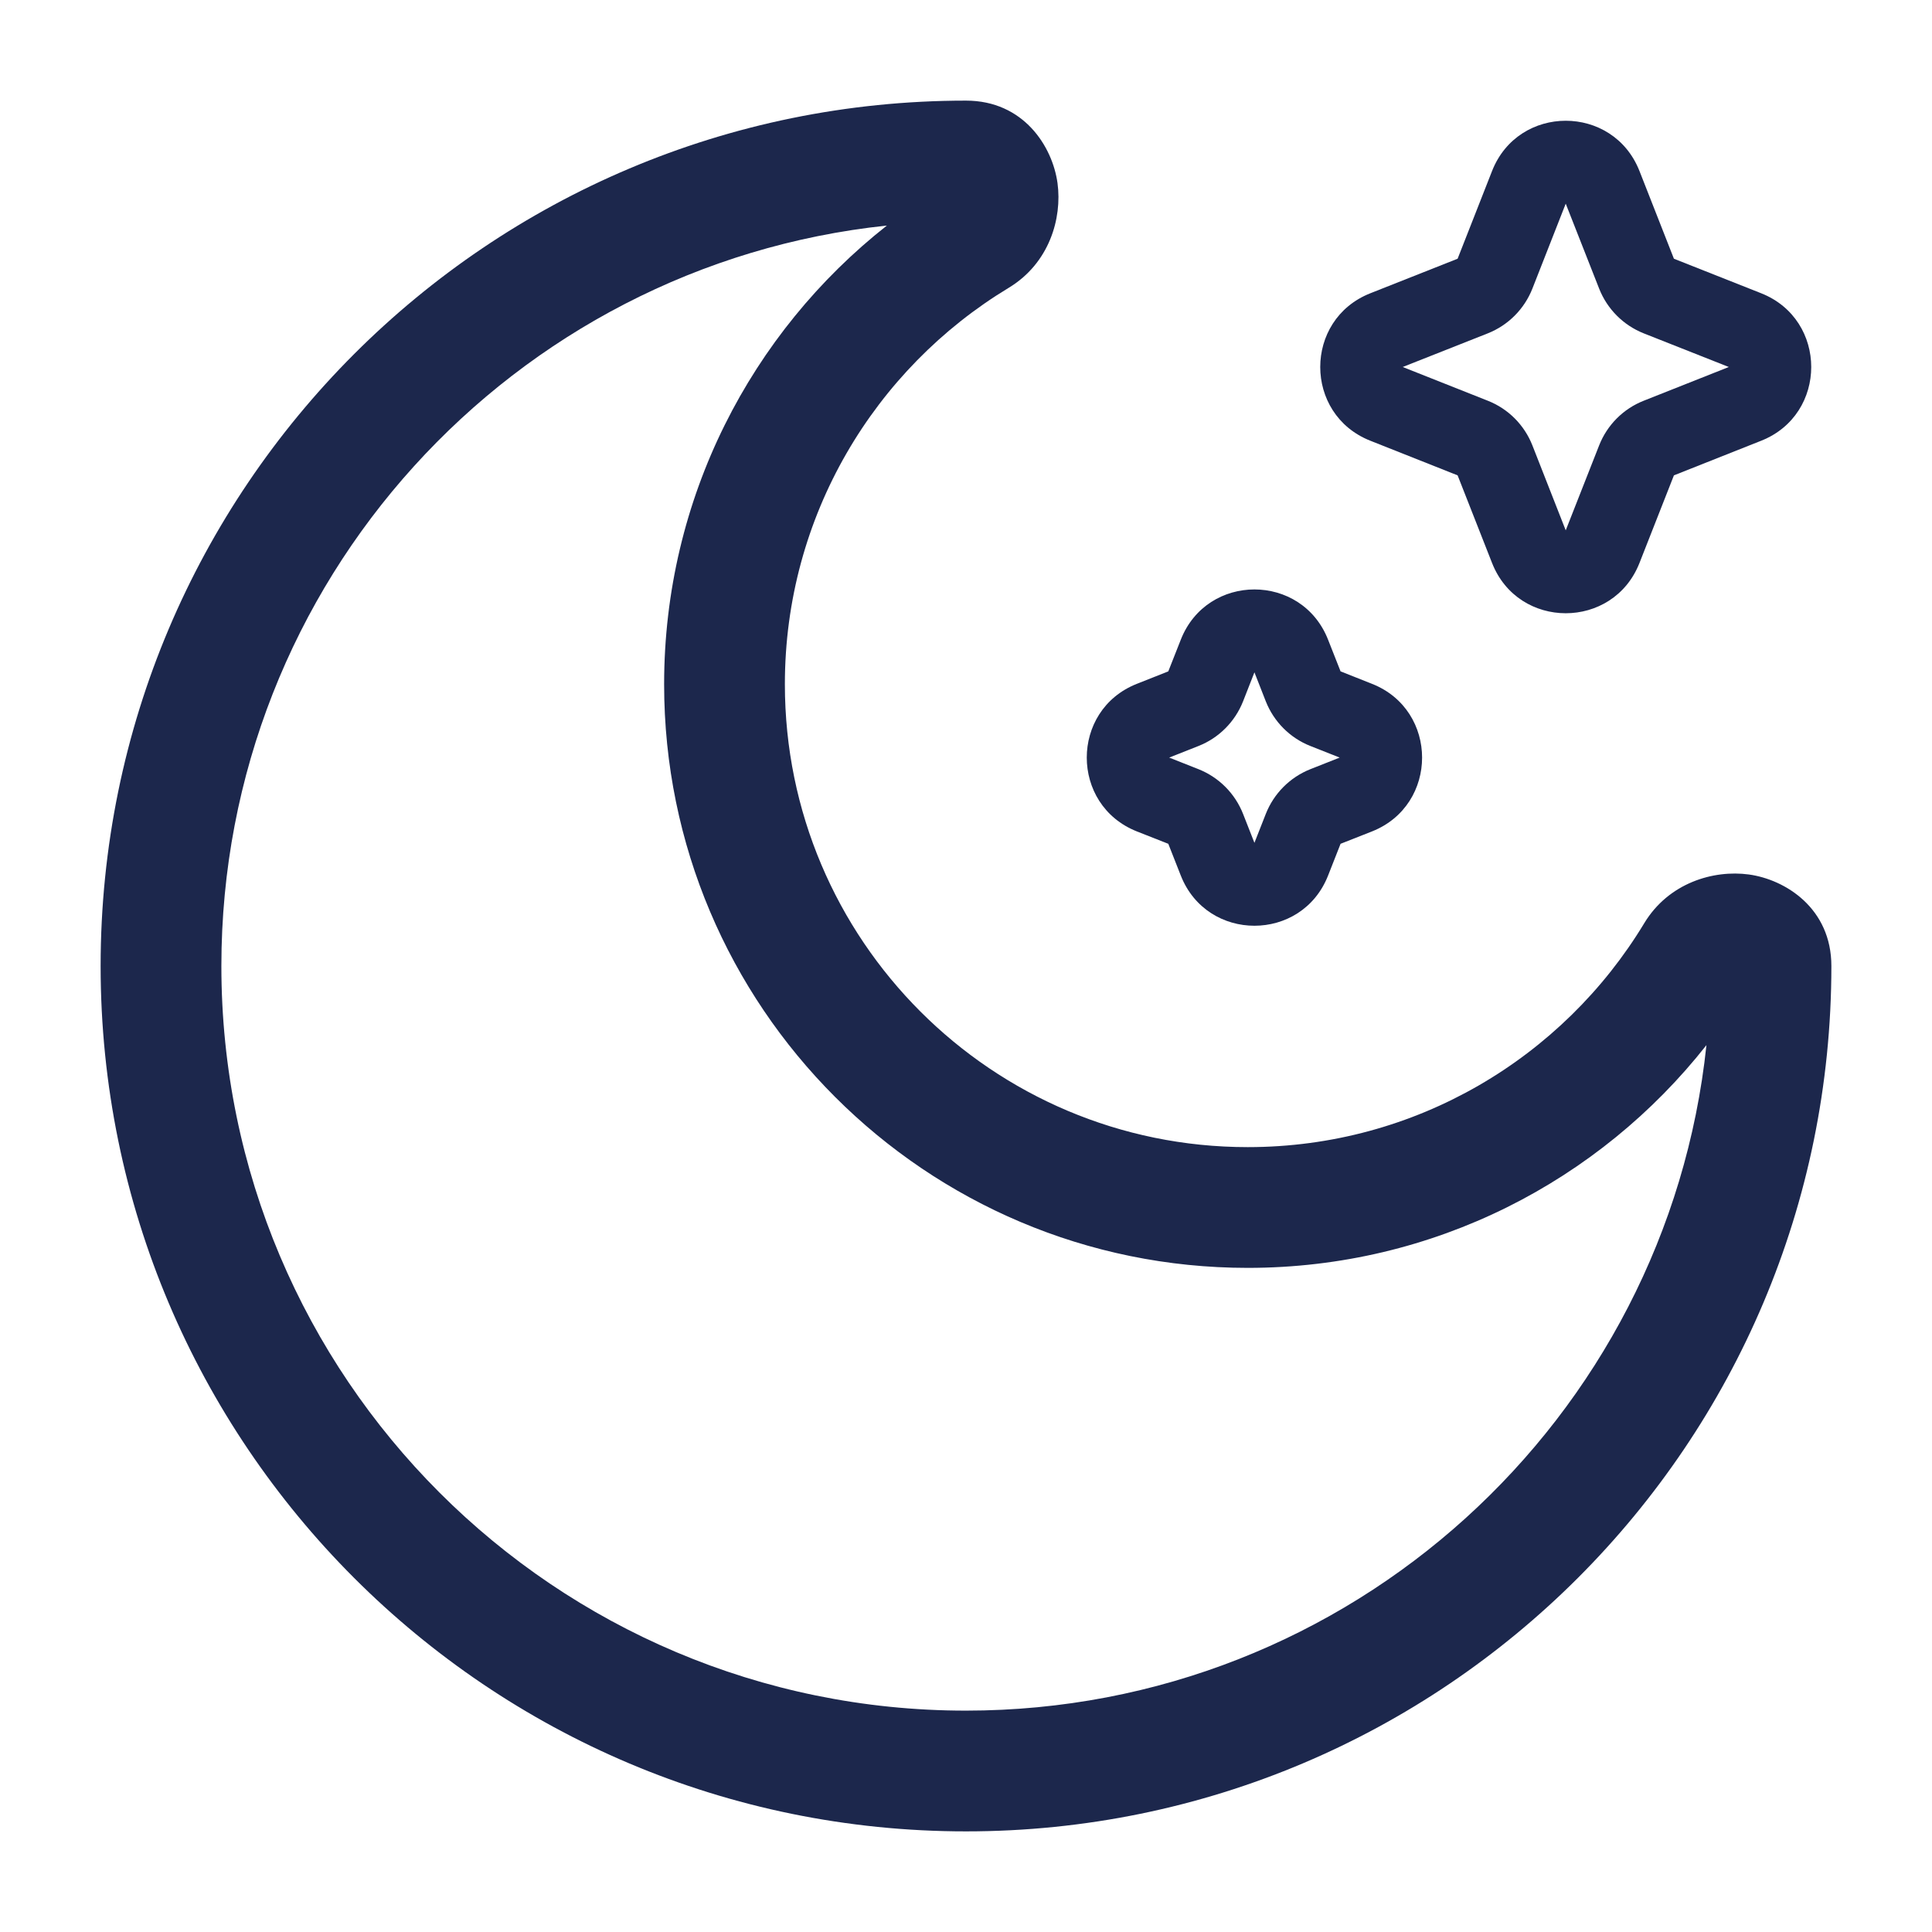
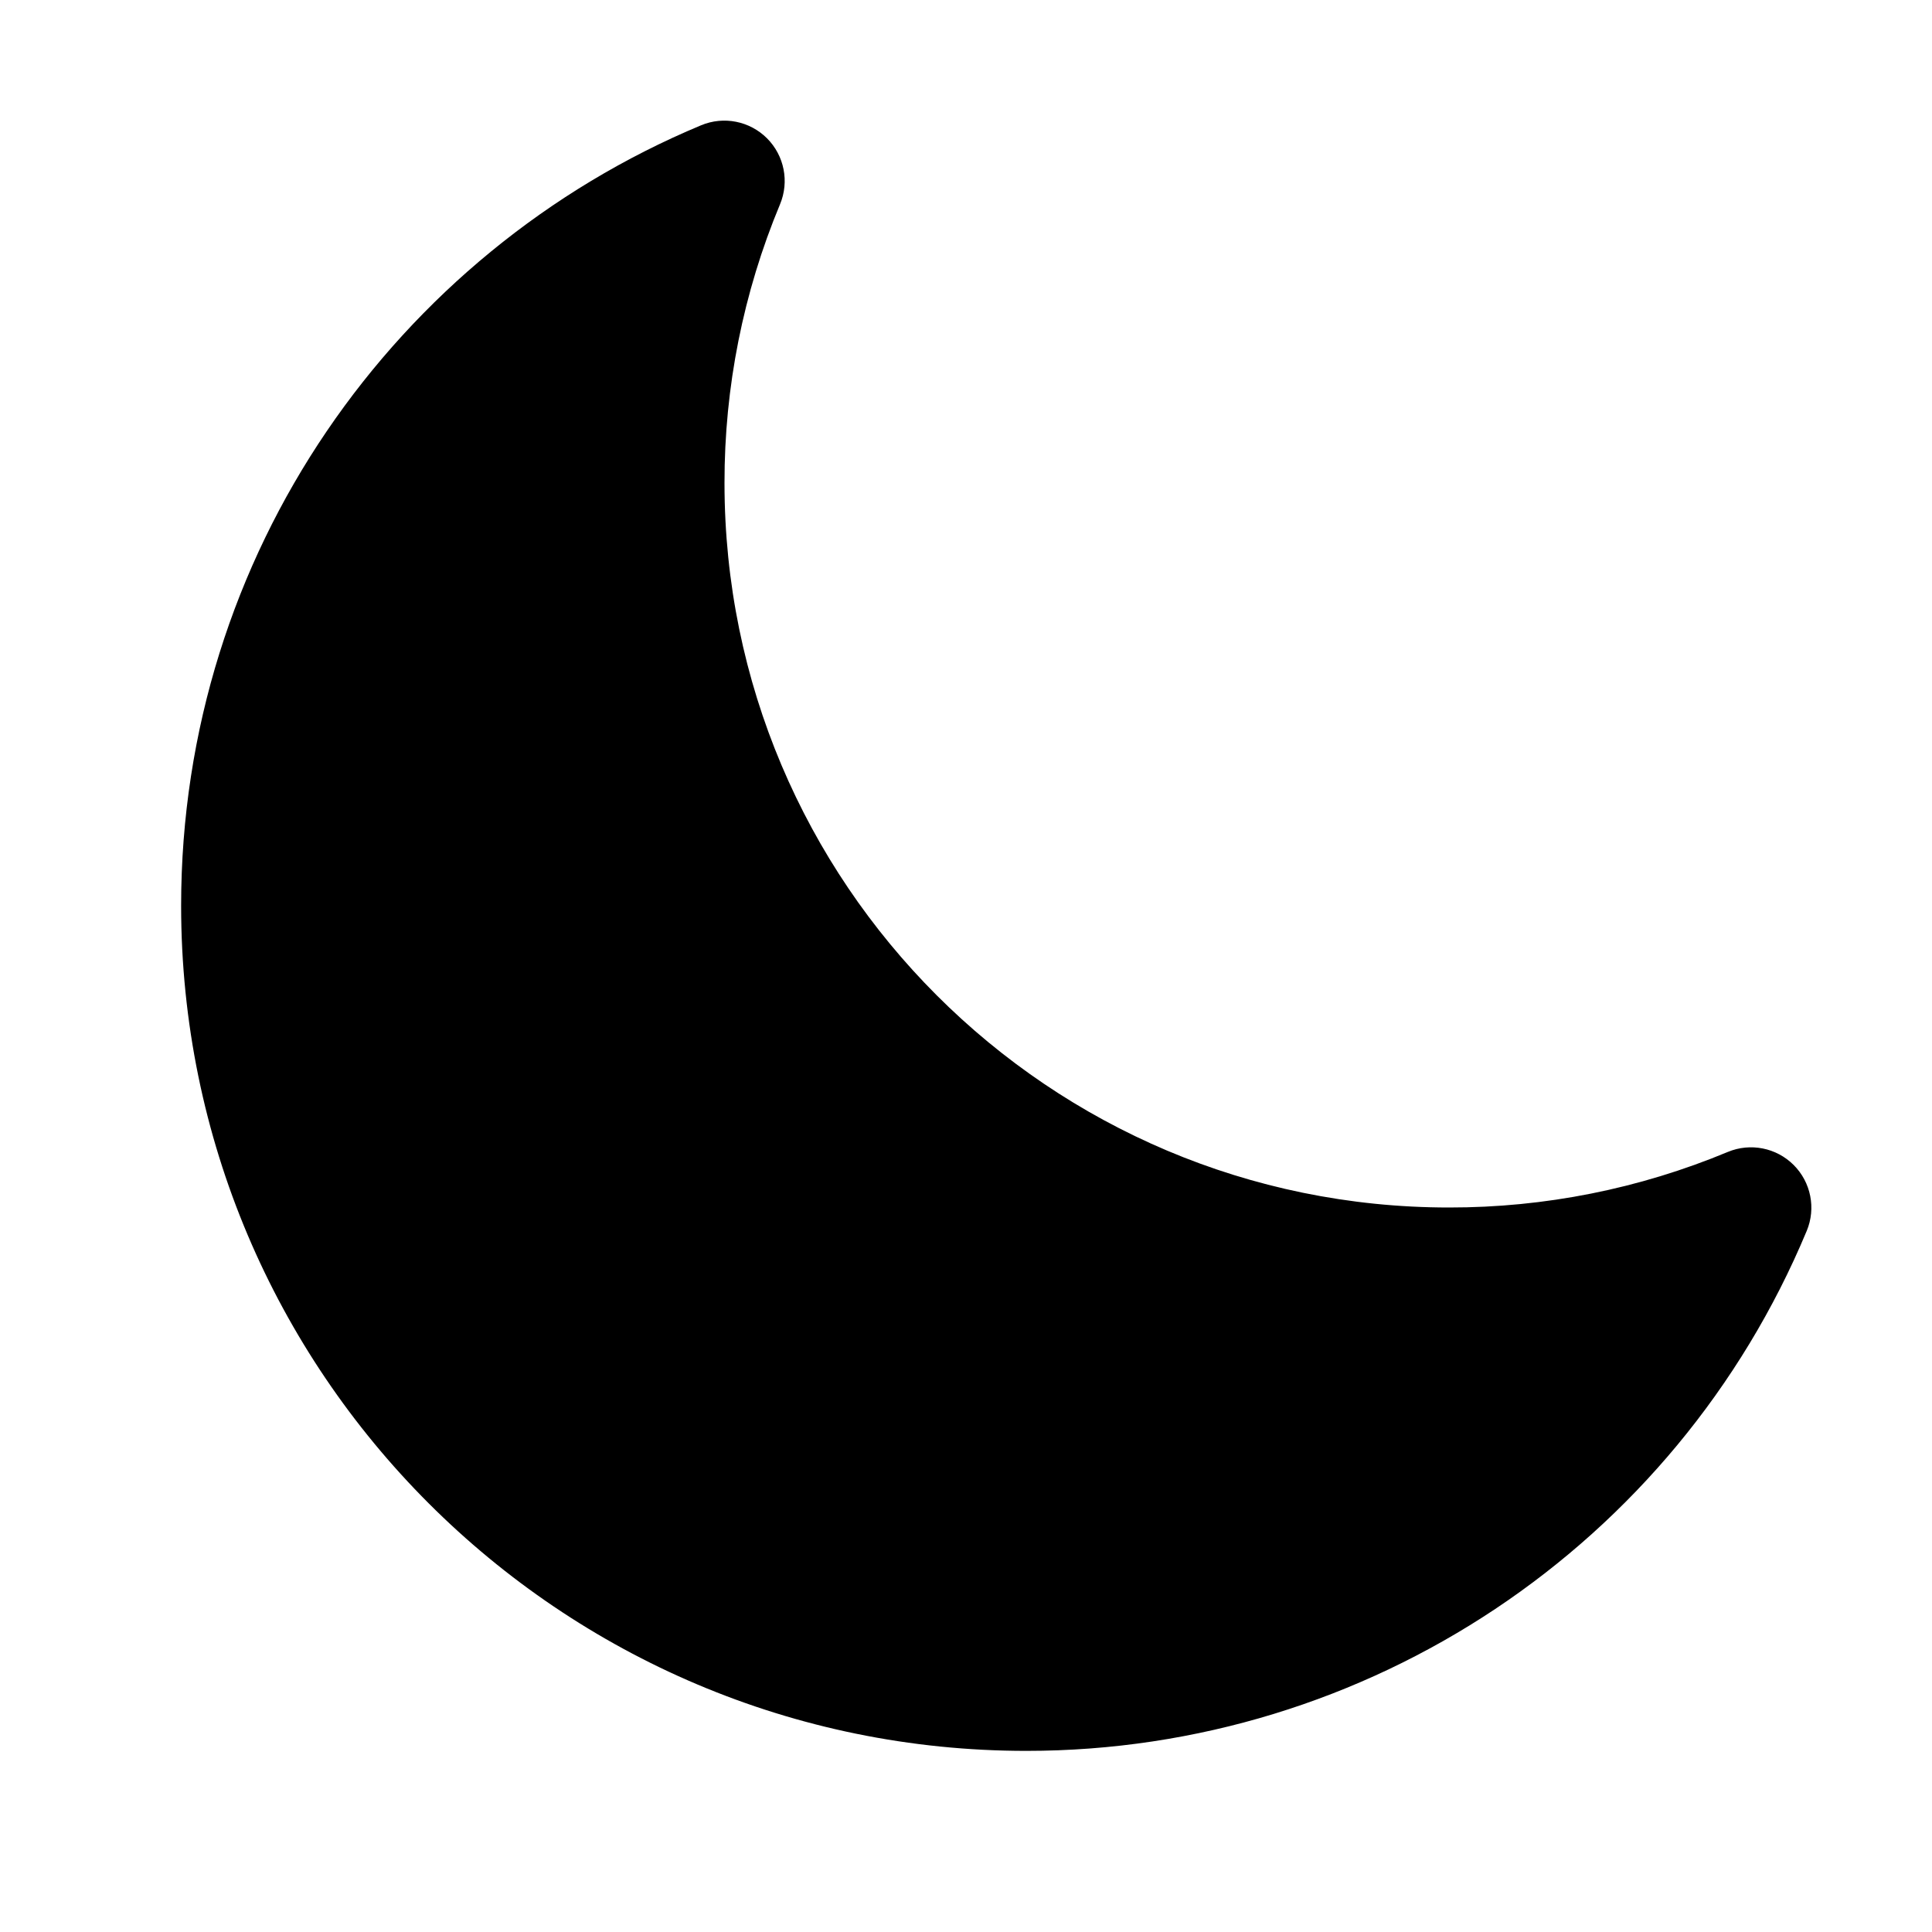
- <svg xmlns="http://www.w3.org/2000/svg" width="800px" height="800px" viewBox="0 0 24 24" fill="none">
-   <path fill-rule="evenodd" clip-rule="evenodd" d="M20.366 2.124C20.038 1.292 18.862 1.292 18.535 2.124L18.107 3.214L17.023 3.643C16.193 3.971 16.193 5.147 17.023 5.475L18.107 5.905L18.535 6.994C18.862 7.826 20.038 7.826 20.366 6.994L20.794 5.905L21.878 5.475C22.707 5.147 22.707 3.971 21.878 3.643L20.794 3.214L20.366 2.124ZM19.45 2.53L19.865 3.585C19.965 3.839 20.165 4.04 20.419 4.141L21.476 4.559L20.419 4.978C20.165 5.078 19.965 5.279 19.865 5.533L19.45 6.588L19.036 5.533C18.936 5.279 18.736 5.078 18.482 4.978L17.425 4.559L18.482 4.141C18.736 4.04 18.936 3.839 19.036 3.585L19.45 2.53ZM16.498 7.947C16.171 7.114 14.995 7.114 14.668 7.947L14.513 8.34L14.122 8.495C13.293 8.823 13.293 9.999 14.122 10.328L14.513 10.482L14.668 10.876C14.995 11.708 16.171 11.708 16.498 10.876L16.653 10.482L17.044 10.328C17.873 9.999 17.873 8.823 17.044 8.495L16.653 8.34L16.498 7.947ZM15.583 8.352L15.724 8.712C15.824 8.965 16.024 9.167 16.278 9.267L16.642 9.411L16.278 9.555C16.024 9.656 15.824 9.857 15.724 10.111L15.583 10.47L15.442 10.111C15.342 9.857 15.142 9.656 14.888 9.555L14.524 9.411L14.888 9.267C15.142 9.167 15.342 8.965 15.442 8.712L15.583 8.352Z" fill="#1C274C" />
-   <path fill-rule="evenodd" clip-rule="evenodd" d="M11.017 2.802C6.371 3.292 2.75 7.223 2.75 12C2.75 17.109 6.891 21.25 12 21.25C16.777 21.25 20.708 17.629 21.198 12.983C19.872 14.667 17.813 15.75 15.5 15.75C11.496 15.75 8.25 12.504 8.25 8.5C8.25 6.187 9.333 4.128 11.017 2.802ZM1.25 12C1.25 6.063 6.063 1.25 12 1.25C12.717 1.25 13.075 1.821 13.137 2.276C13.196 2.714 13.034 3.271 12.531 3.575C10.863 4.583 9.75 6.412 9.75 8.5C9.75 11.676 12.324 14.25 15.5 14.25C17.588 14.25 19.417 13.137 20.425 11.469C20.729 10.966 21.286 10.804 21.724 10.863C22.179 10.925 22.75 11.283 22.75 12C22.75 17.937 17.937 22.75 12 22.75C6.063 22.75 1.25 17.937 1.25 12Z" fill="#1C274C" />
+ <svg xmlns="http://www.w3.org/2000/svg" viewBox="0 0 24 24" fill="currentColor" class="w-6 h-6">
+   <path fill-rule="evenodd" d="M9.528 1.718a.75.75 0 0 1 .162.819A8.97 8.97 0 0 0 9 6a9 9 0 0 0 9 9 8.97 8.97 0 0 0 3.463-.69.75.75 0 0 1 .981.98 10.503 10.503 0 0 1-9.694 6.46c-5.799 0-10.5-4.7-10.5-10.5 0-4.368 2.667-8.112 6.46-9.694a.75.75 0 0 1 .818.162Z" clip-rule="evenodd" />
</svg>
